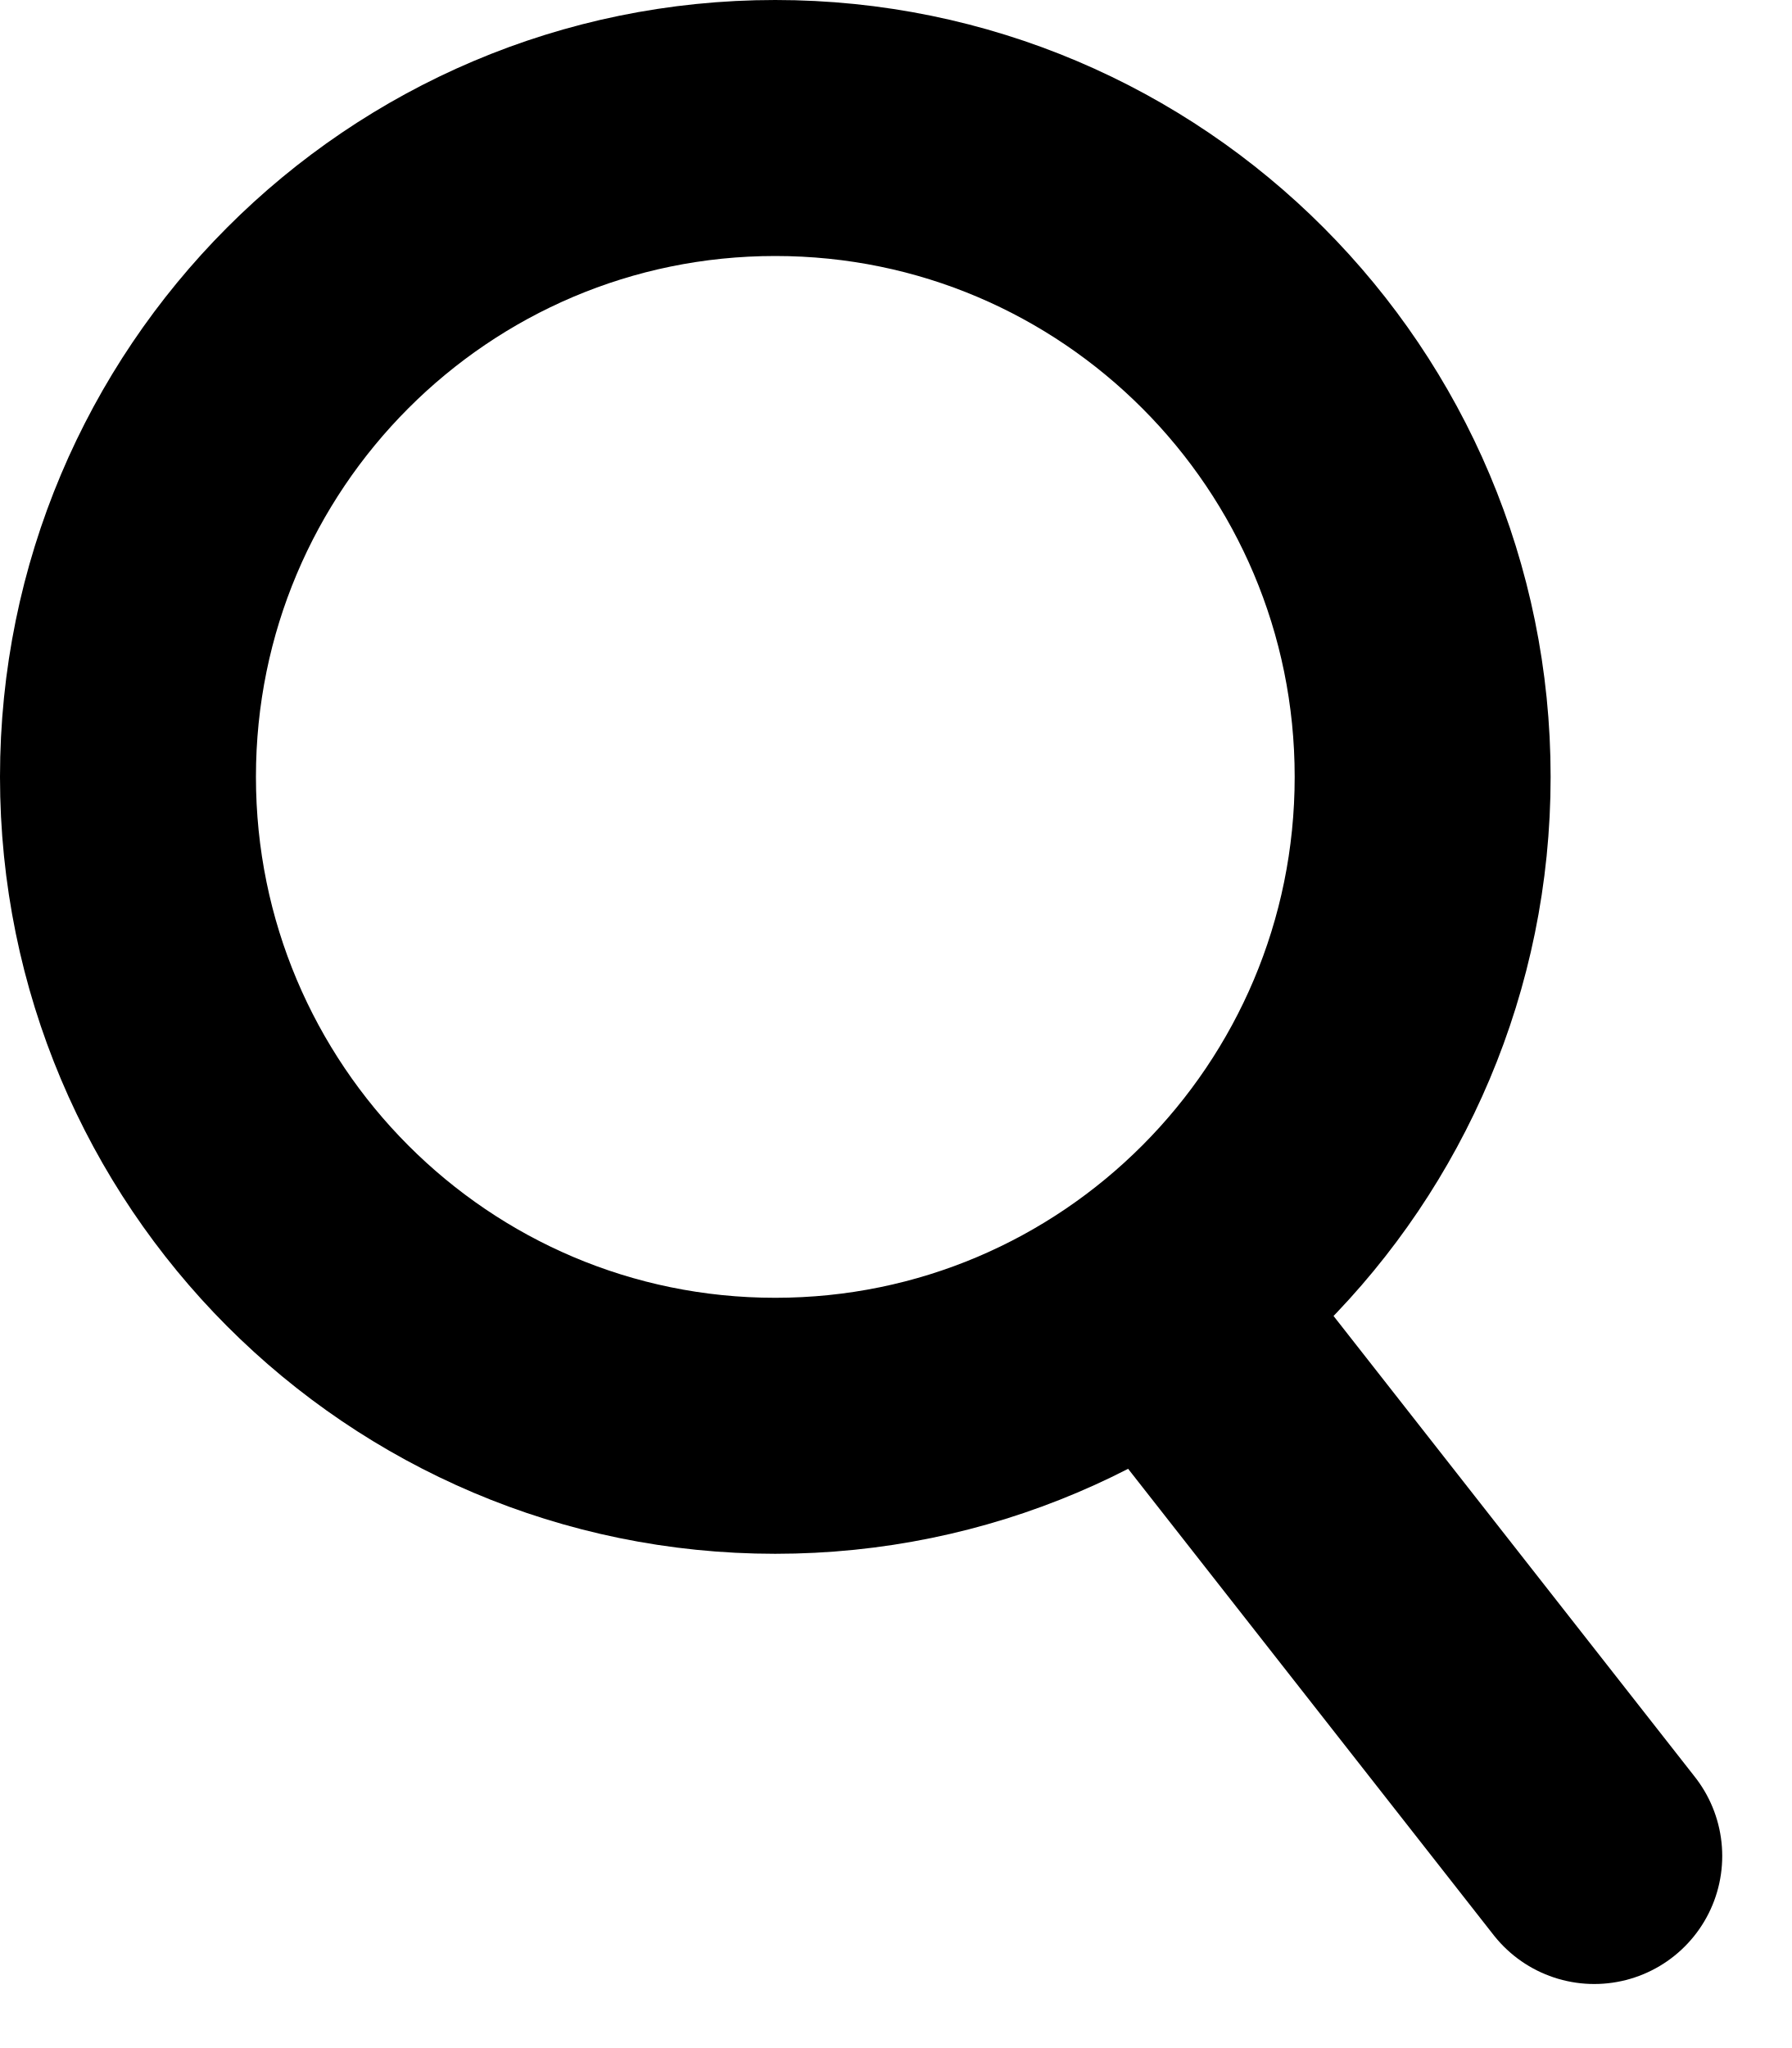
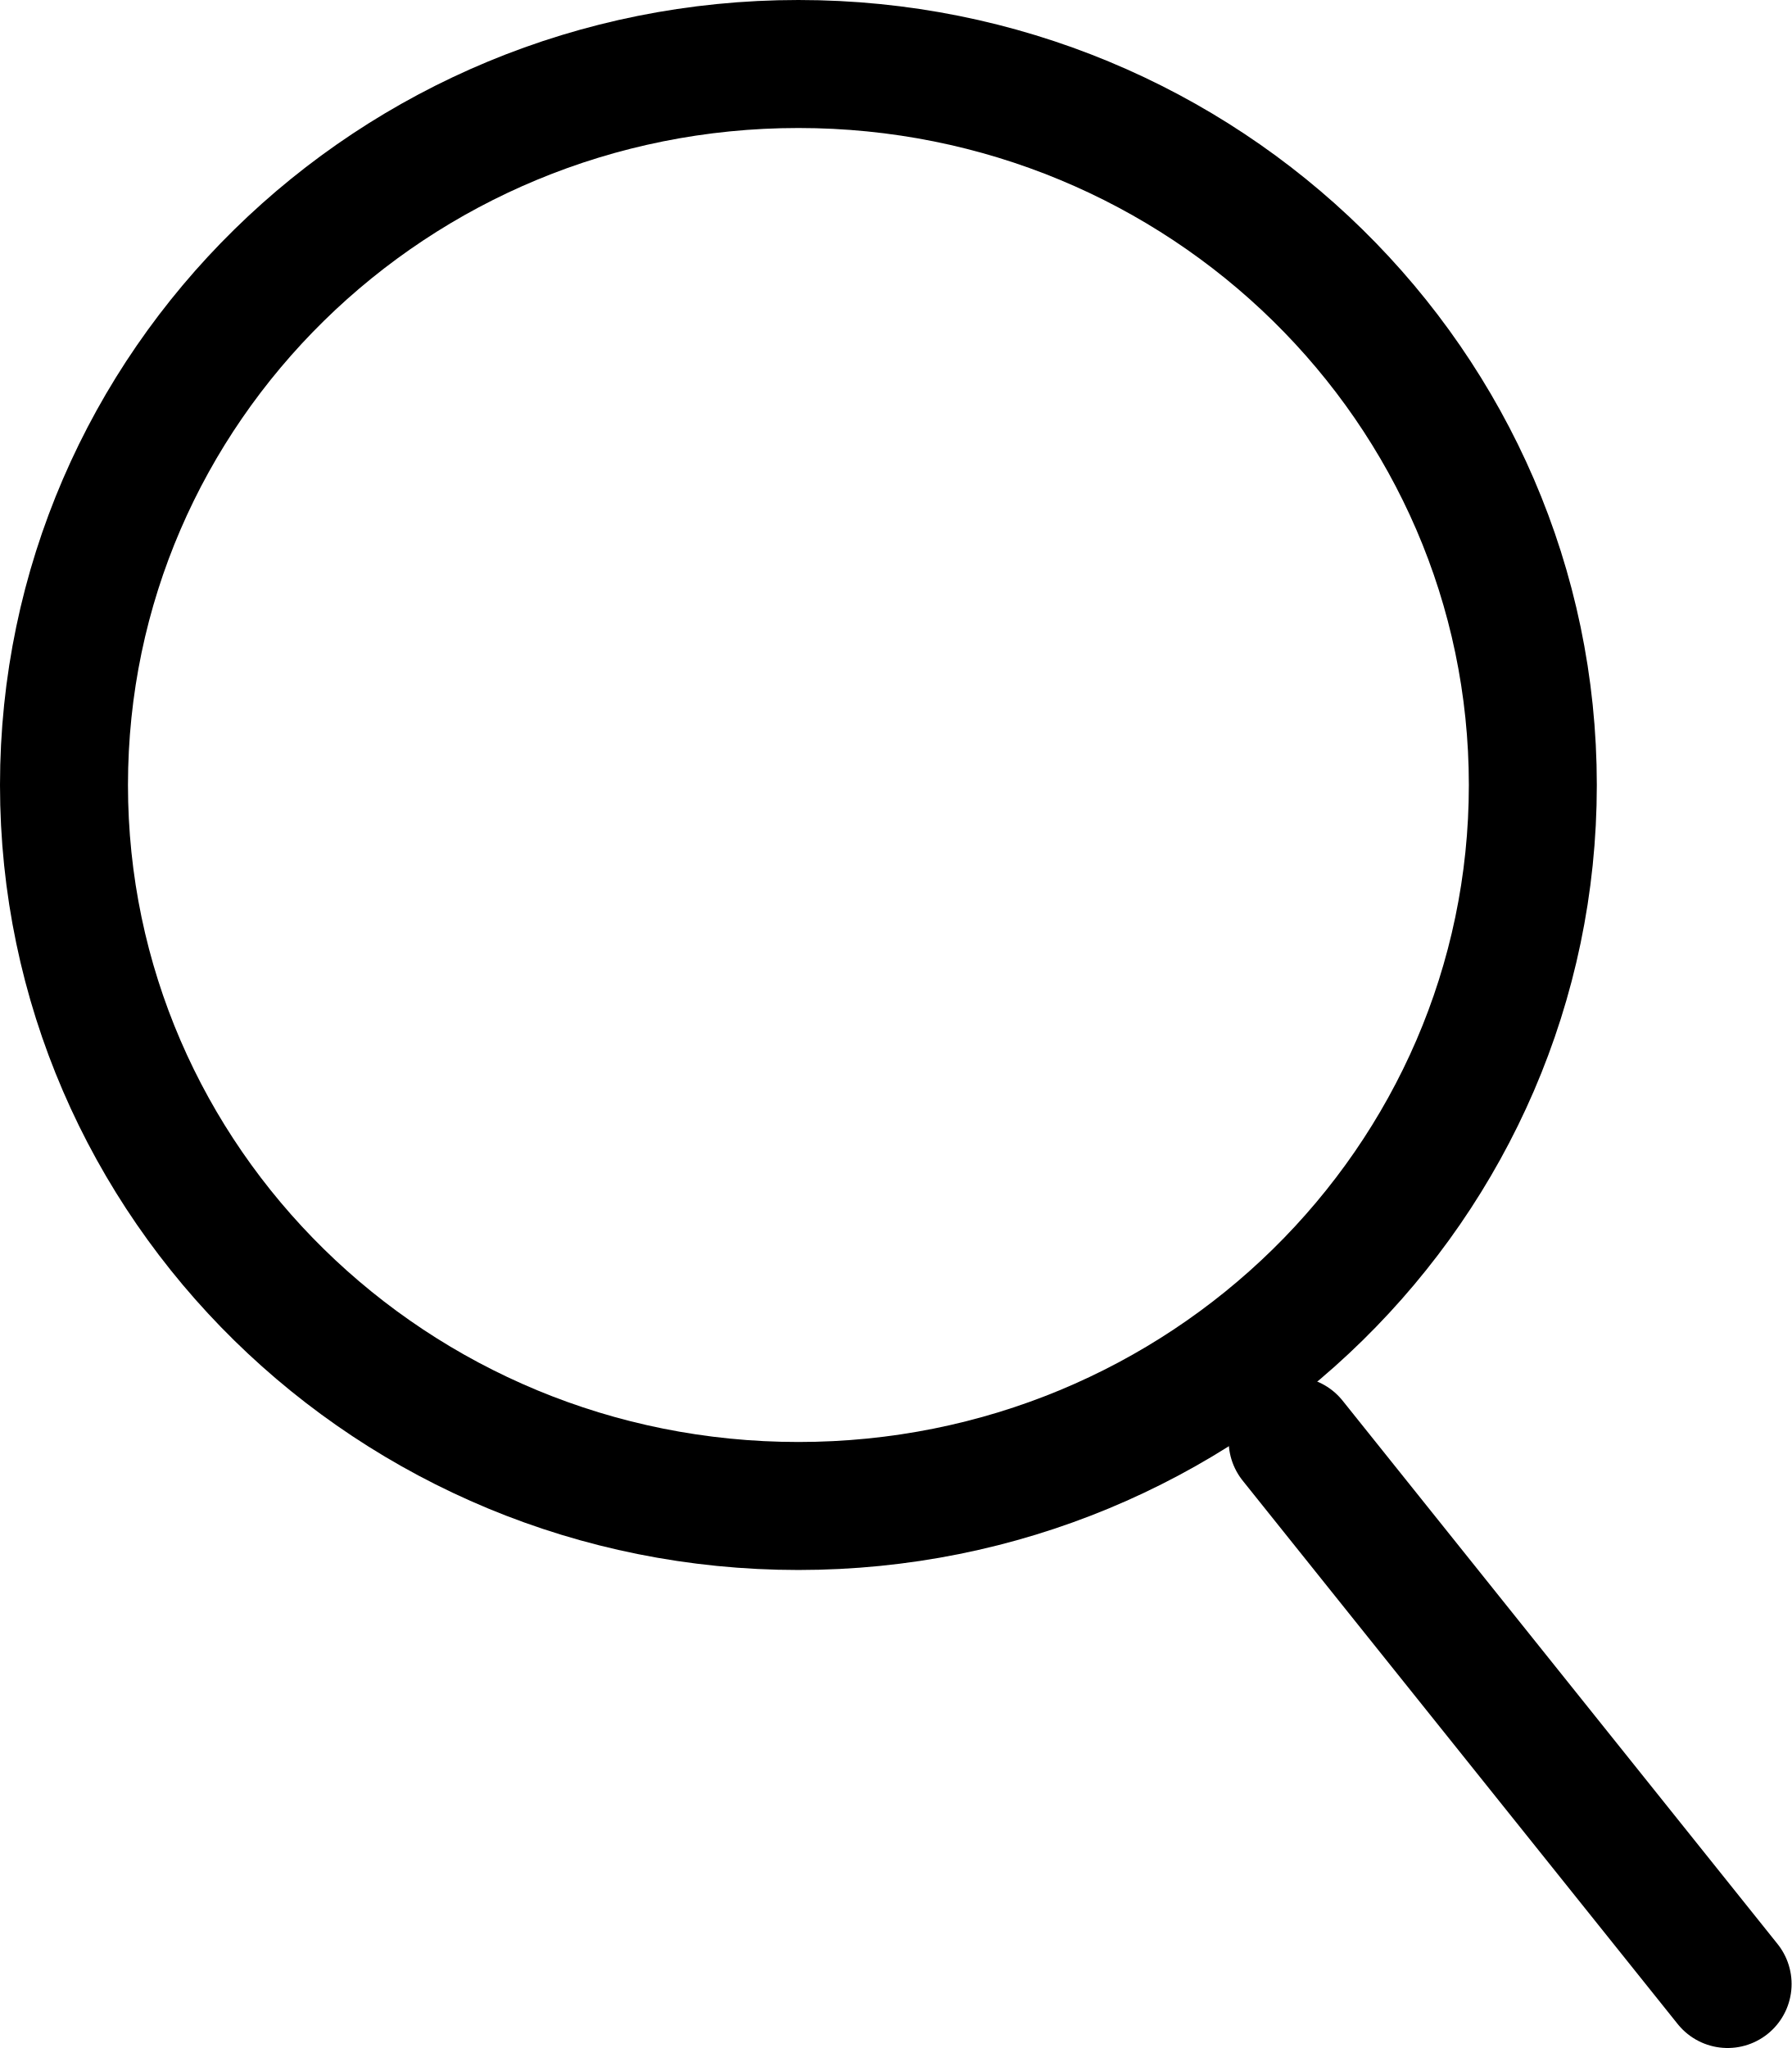
- <svg xmlns="http://www.w3.org/2000/svg" width="14" height="16" viewBox="0 0 14 16" fill="none">
-   <path d="M6.058 11.139C8.852 11.139 11.117 8.869 11.117 6.069C11.117 3.27 8.852 1 6.058 1C3.265 1 1 3.27 1 6.069C1 8.869 3.265 11.139 6.058 11.139Z" stroke="black" stroke-width="2" stroke-miterlimit="10" />
-   <path d="M9.462 10.679L12.458 14.5" stroke="black" stroke-width="2" stroke-miterlimit="10" stroke-linecap="round" />
+ <svg xmlns="http://www.w3.org/2000/svg" width="28" height="32" viewBox="0 0 28 32" fill="none">
+   <path d="M12.478 23.531C18.817 23.531 23.956 18.487 23.956 12.266C23.956 6.044 18.817 1 12.478 1C6.139 1 1 6.044 1 12.266C1 18.487 6.139 23.531 12.478 23.531Z" stroke="black" stroke-width="2" stroke-miterlimit="10" />
+   <path d="M20.202 22.51L27 31" stroke="black" stroke-width="2" stroke-miterlimit="10" stroke-linecap="round" />
</svg>
